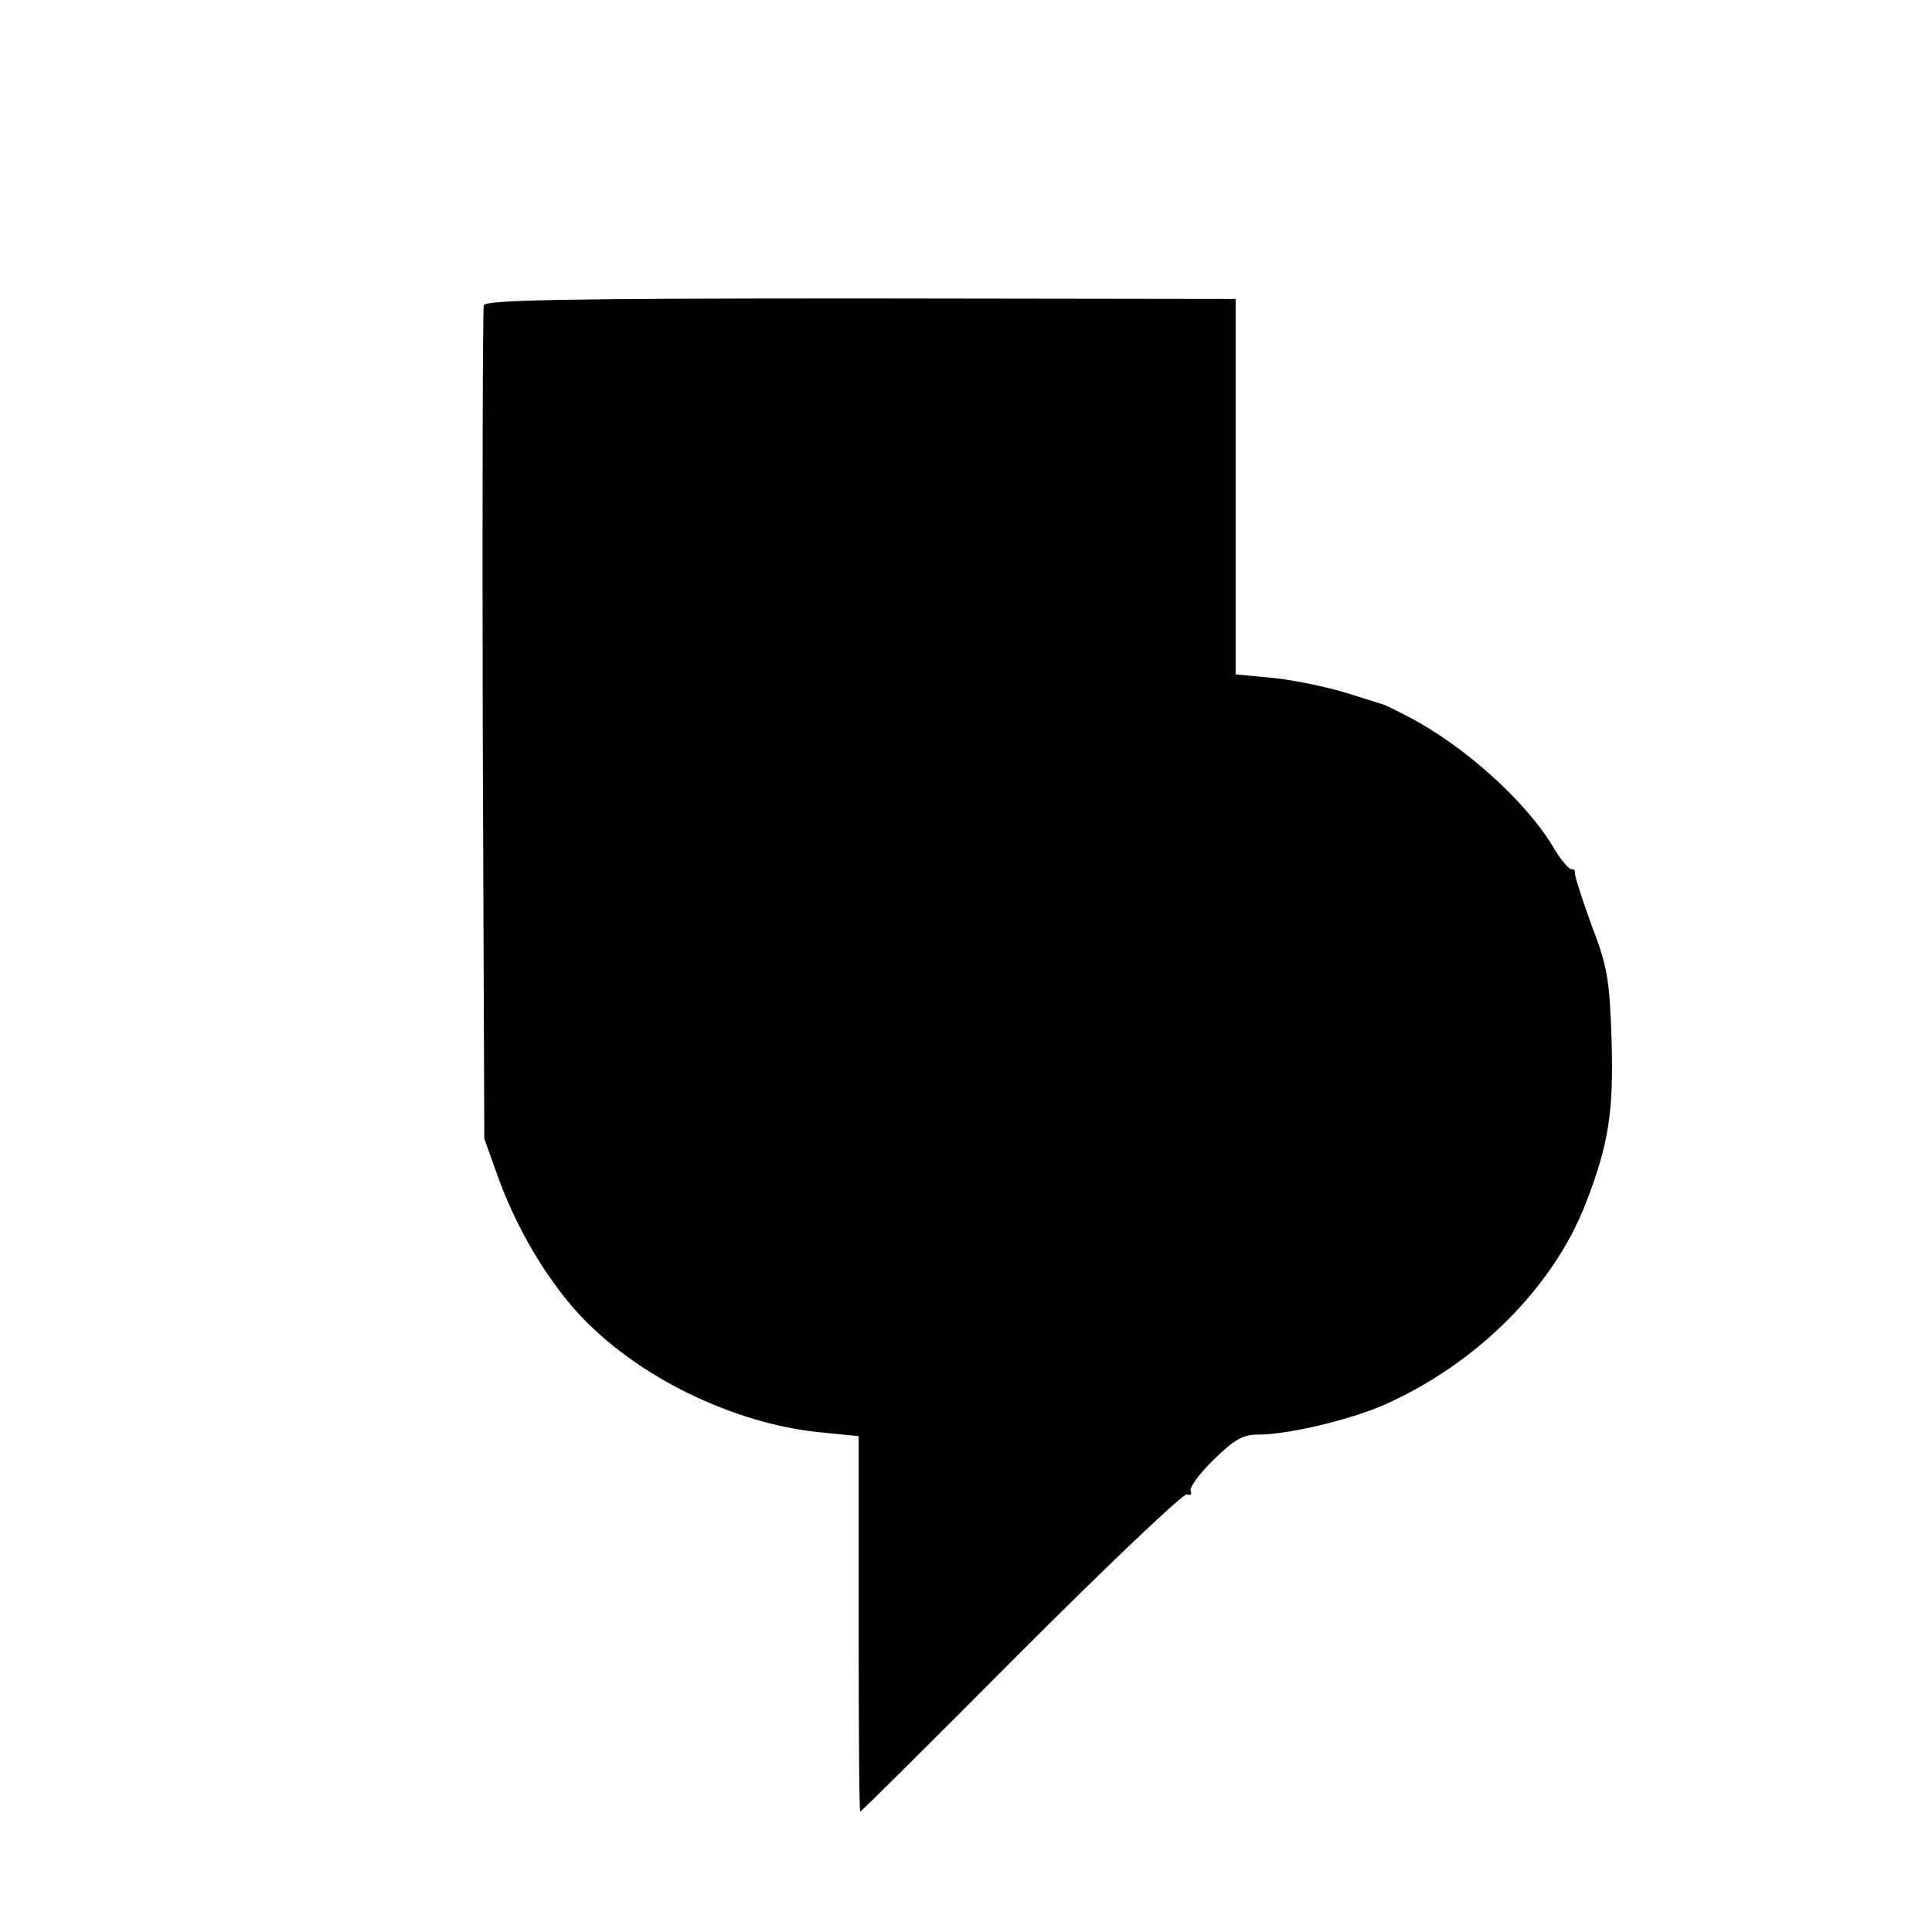
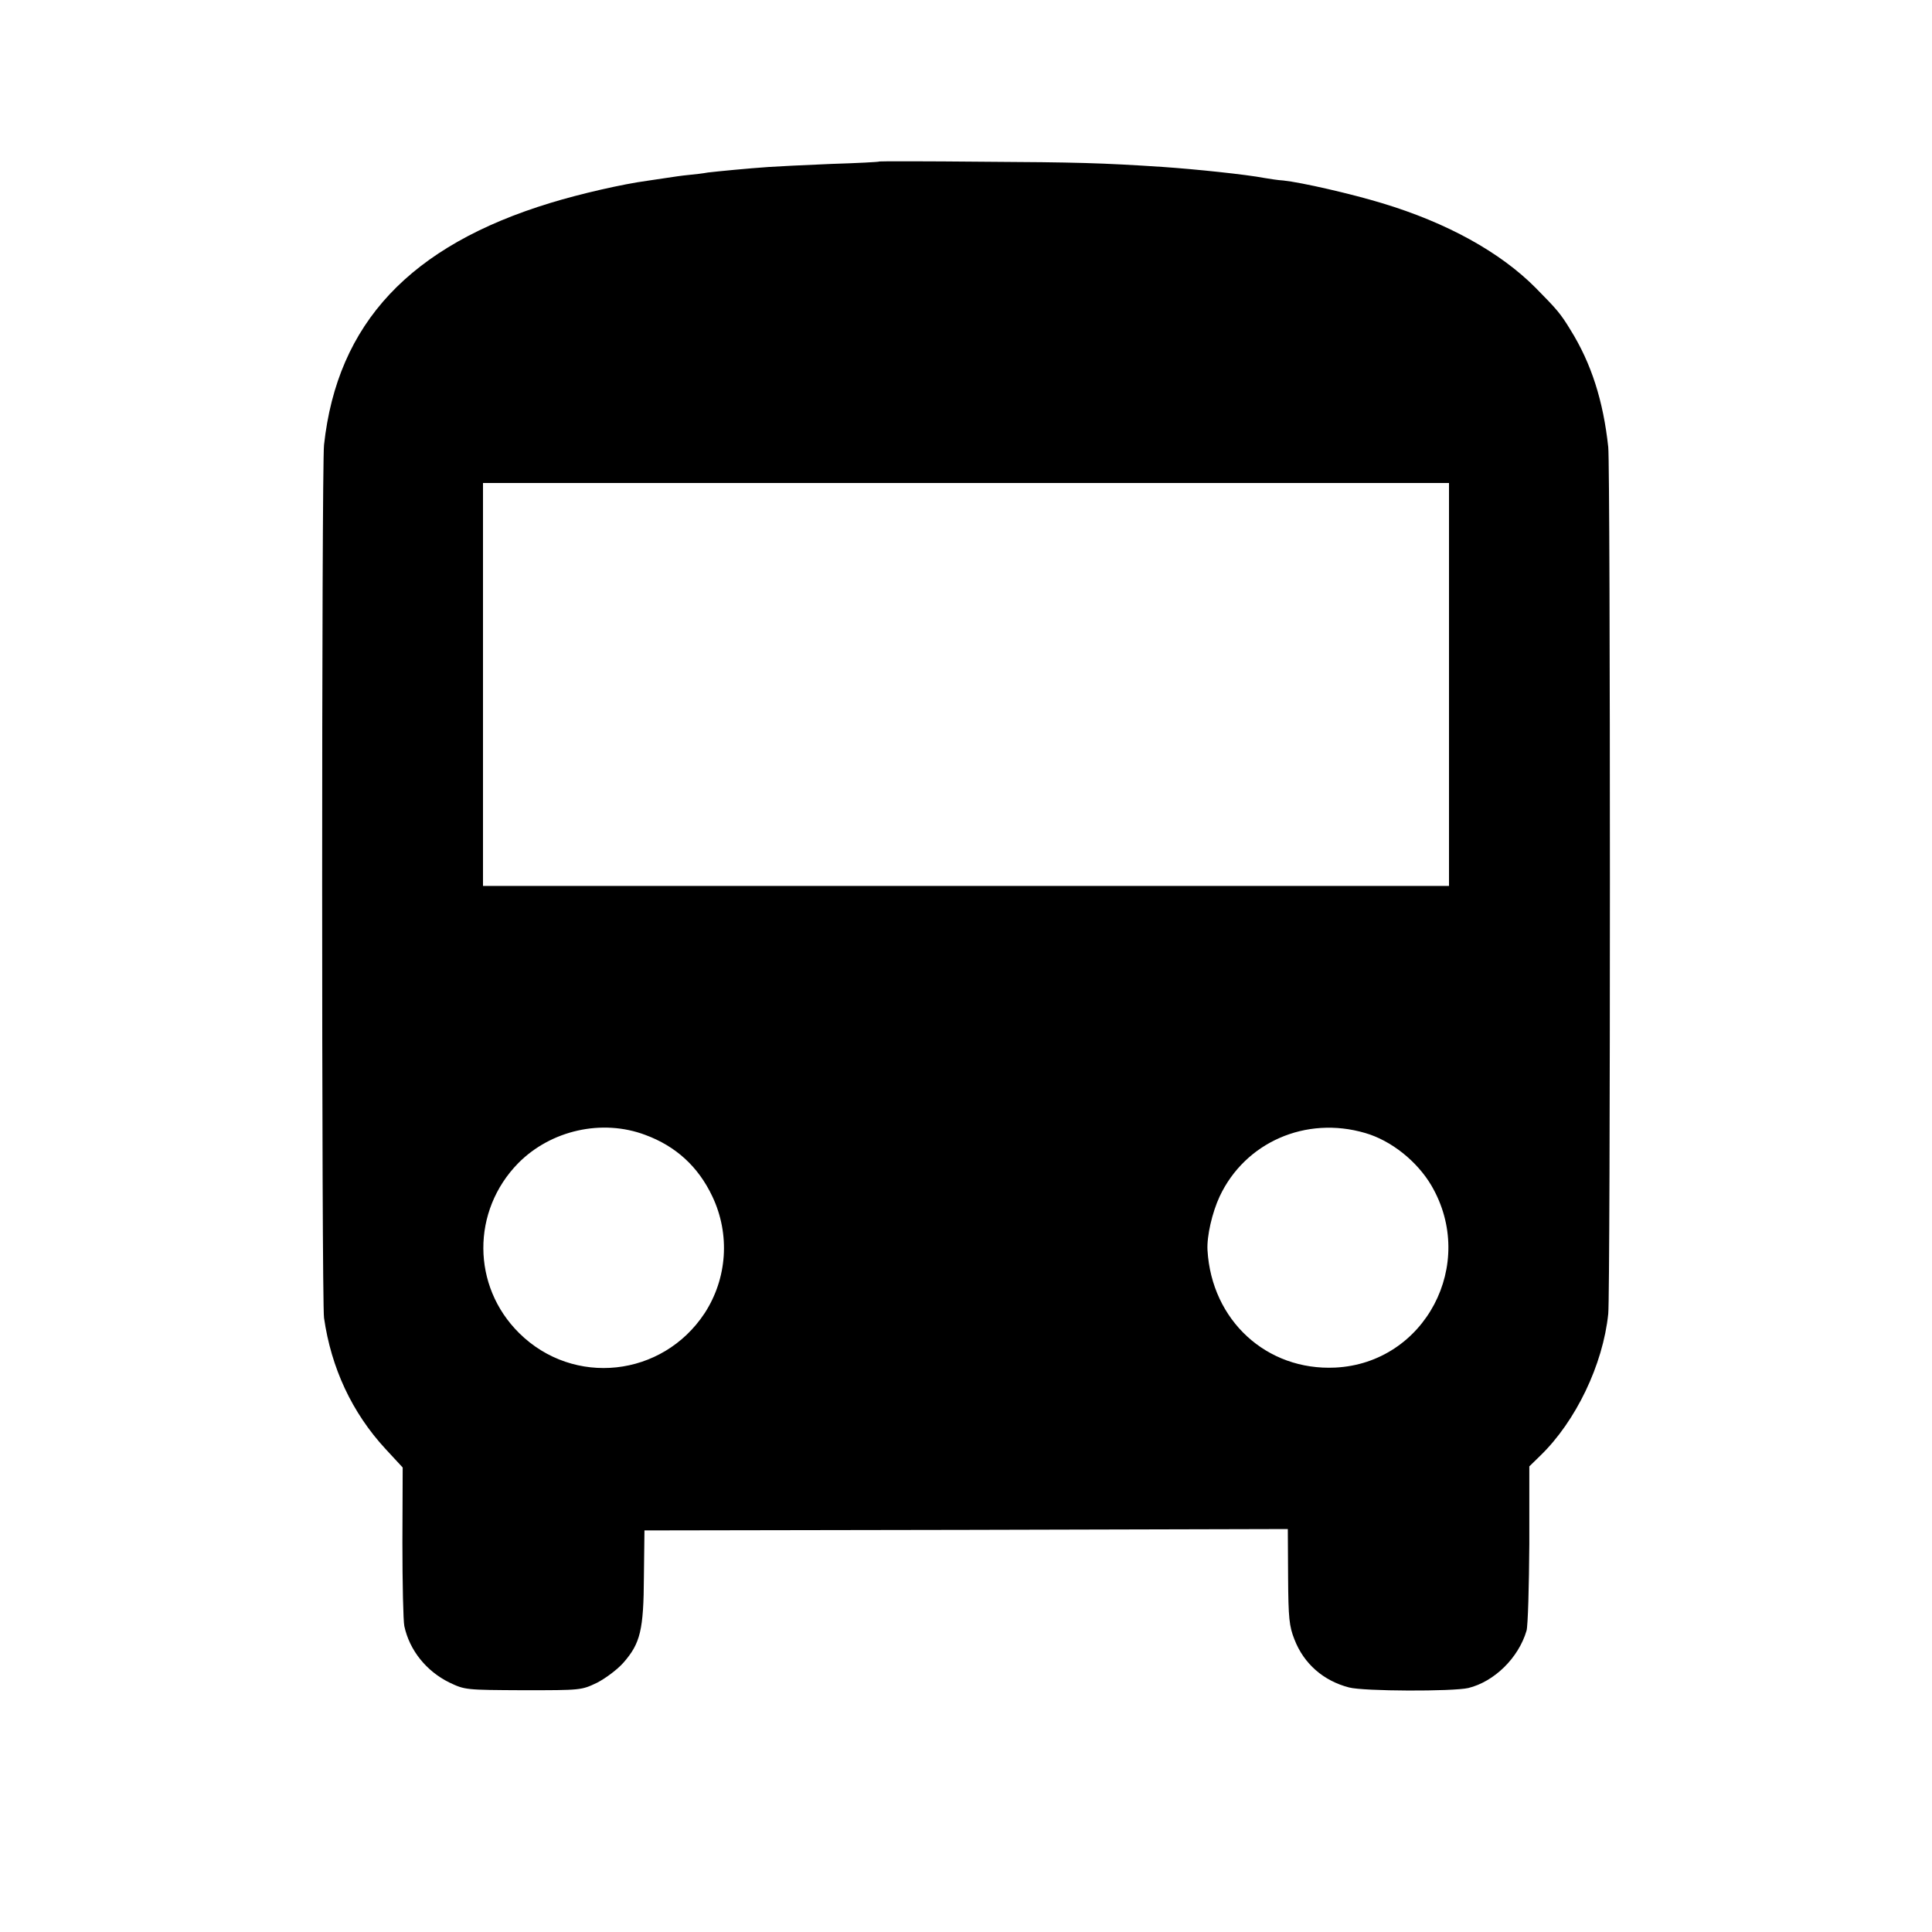
- <svg xmlns="http://www.w3.org/2000/svg" version="1.0" width="369pt" height="369pt" viewBox="0 0 369 369" preserveAspectRatio="xMidYMid meet">
-   <g transform="translate(0,369) scale(0.1,-0.1)" fill="#000000" stroke="none">
-     <path d="M924 3107 c-2 -7 -3 -368 -2 -802 l3 -790 28 -78 c41 -111 110 -221 184 -288 114 -106 283 -181 433 -195 l70 -7 0 -358 c0 -198 1 -359 3 -359 2 0 140 137 307 305 168 168 310 303 317 301 7 -3 10 0 7 7 -2 7 18 34 45 60 39 38 55 47 84 47 57 0 175 28 241 57 176 78 322 224 384 383 45 115 54 177 50 315 -4 117 -8 139 -39 220 -18 50 -32 93 -31 98 1 4 -2 7 -7 7 -5 0 -21 19 -35 43 -53 88 -170 193 -276 248 -25 13 -47 24 -50 24 -3 1 -34 11 -70 22 -36 11 -98 24 -137 28 l-73 7 0 359 0 358 -715 1 c-575 0 -717 -3 -721 -13z" />
+ <svg xmlns="http://www.w3.org/2000/svg" version="1.0" width="700pt" height="700pt" viewBox="0 0 700 700" preserveAspectRatio="xMidYMid meet">
+   <g transform="translate(0,700) scale(0.1,-0.1)" fill="#000000" stroke="none">
+     <path d="M3187 6415 c-1 -2 -81 -6 -177 -9 -96 -4 -197 -9 -225 -11 -74 -5 -186 -16 -220 -20 -16 -3 -48 -7 -71 -9 -22 -2 -56 -7 -75 -10 -19 -3 -52 -8 -74 -11 -89 -12 -242 -47 -350 -80 -509 -155 -773 -436 -821 -877 -9 -82 -9 -3098 0 -3163 26 -181 101 -343 223 -475 l62 -67 -1 -271 c0 -149 3 -286 7 -304 19 -88 80 -163 163 -204 57 -27 59 -27 268 -28 210 0 210 0 267 27 31 16 74 48 96 73 61 70 73 117 74 312 l2 167 1166 2 1165 3 1 -173 c1 -151 4 -179 23 -227 34 -88 105 -150 198 -174 53 -14 375 -15 432 -2 94 23 182 109 211 208 5 18 9 159 10 314 l0 281 40 39 c128 124 227 329 246 514 8 77 8 3060 0 3140 -18 167 -61 303 -137 425 -36 59 -48 73 -126 152 -128 129 -321 236 -557 307 -112 34 -291 75 -357 82 -19 1 -50 6 -68 9 -68 13 -251 32 -367 40 -227 15 -315 17 -653 19 -204 2 -373 2 -375 1z m2063 -1895 l0 -730 -1750 0 -1750 0 0 730 0 730 1750 0 1750 0 0 -730z m-2912 -1632 c111 -41 192 -115 243 -223 65 -137 54 -297 -28 -423 -153 -232 -475 -267 -672 -72 -172 170 -173 443 -3 616 118 119 303 161 460 102z m2608 7 c94 -27 188 -102 240 -190 167 -285 -23 -644 -348 -660 -249 -12 -448 171 -463 425 -3 51 17 137 44 195 92 196 312 293 527 230z" />
  </g>
</svg>
